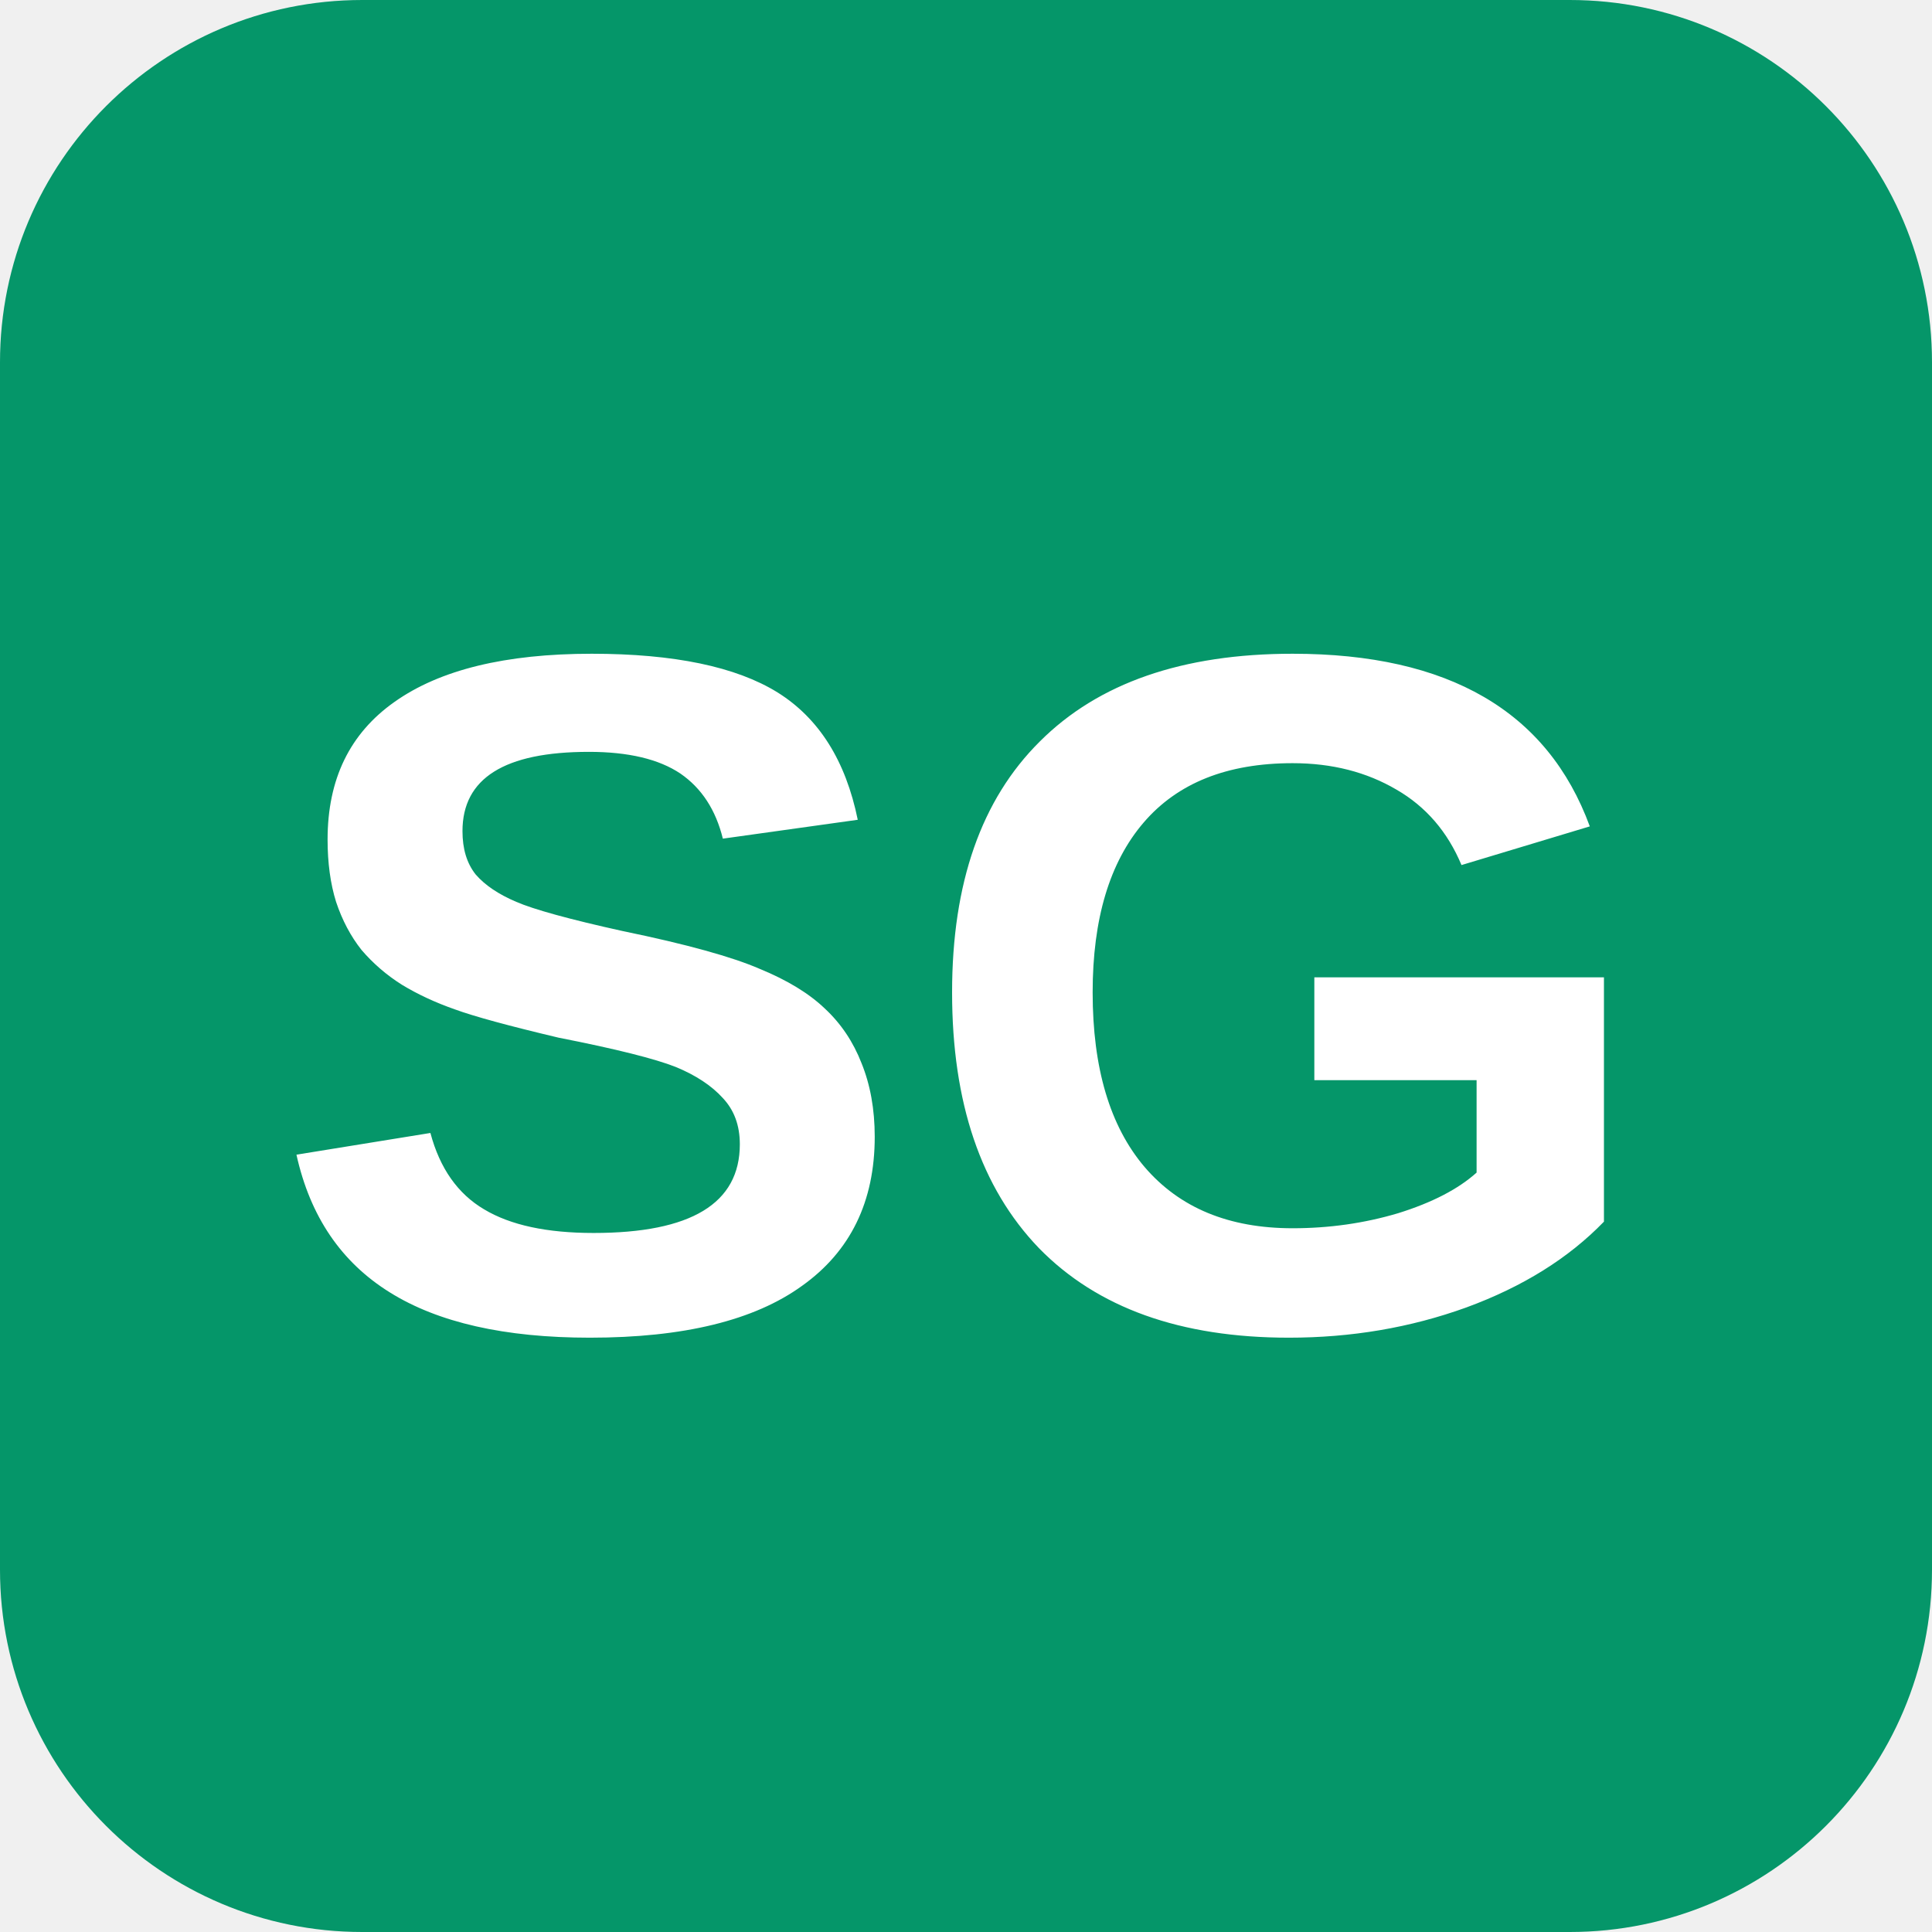
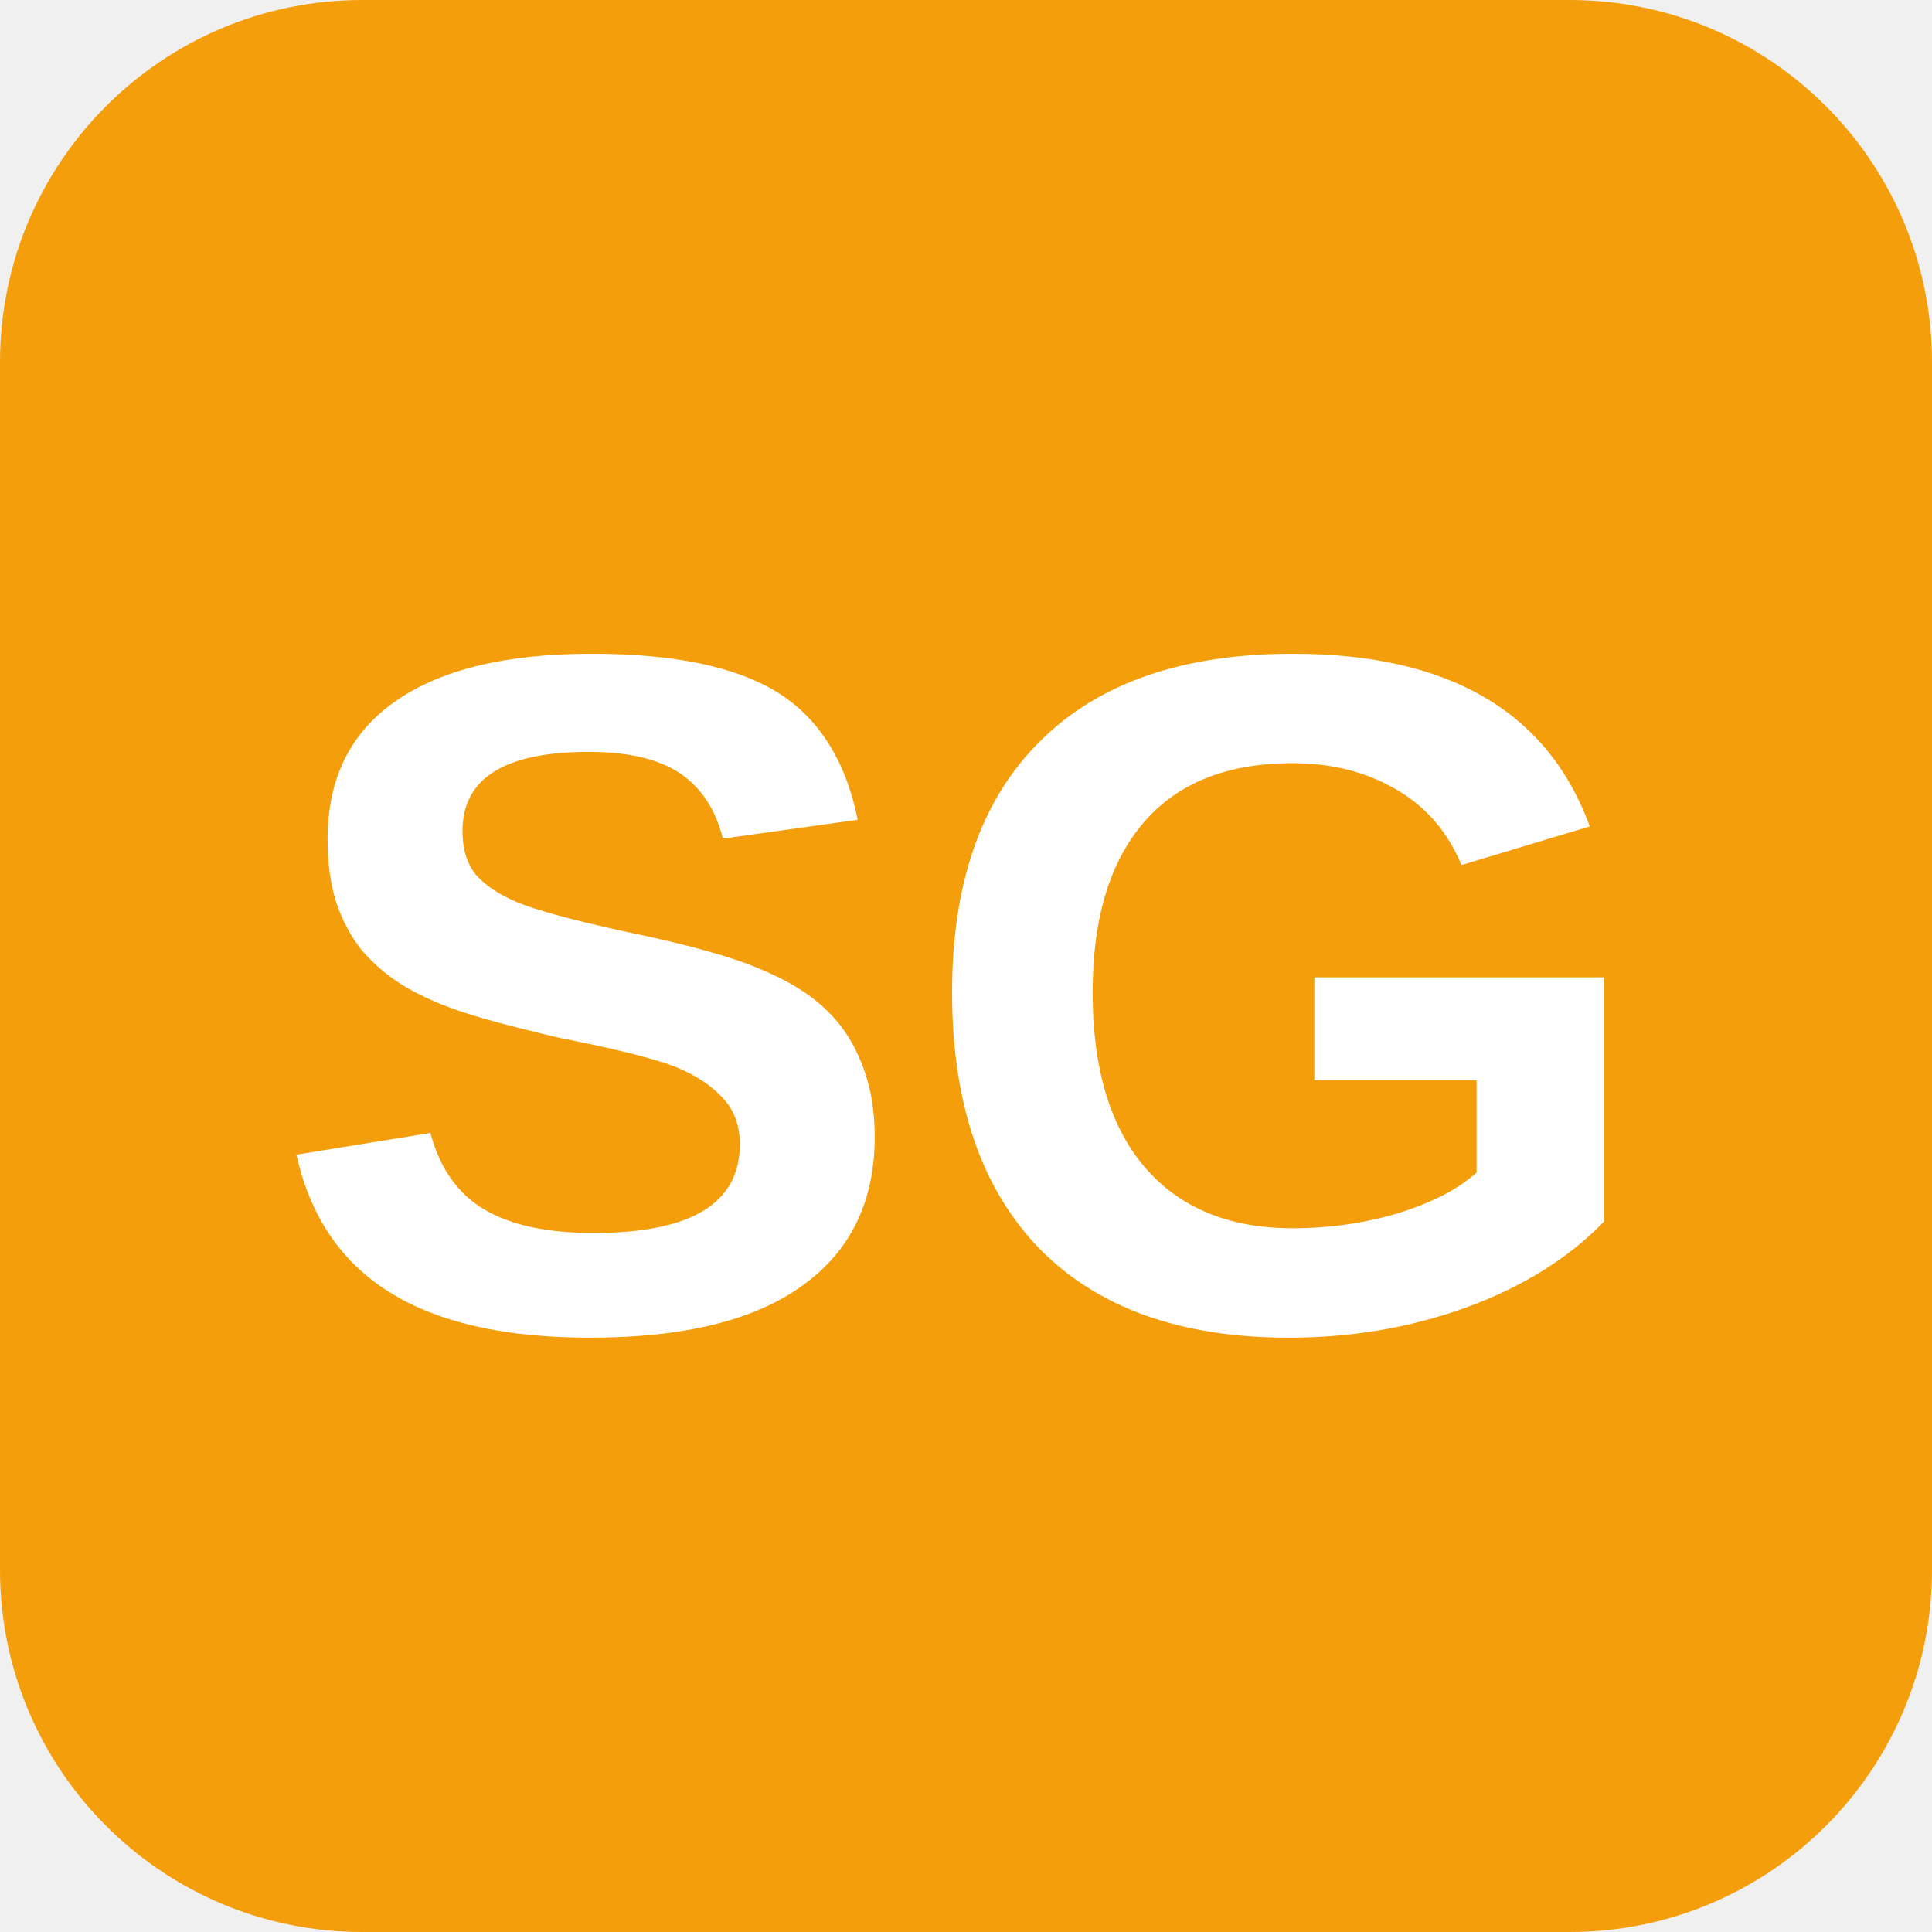
<svg xmlns="http://www.w3.org/2000/svg" viewBox="0 0 32 32">
-   <rect width="32" height="32" rx="6" fill="#059669" />
+   <rect width="32" height="32" rx="6" fill="#f59e0b" />
  <text x="16" y="22" font-family="Arial, sans-serif" font-size="16" font-weight="bold" fill="white" text-anchor="middle">SG</text>
</svg>
